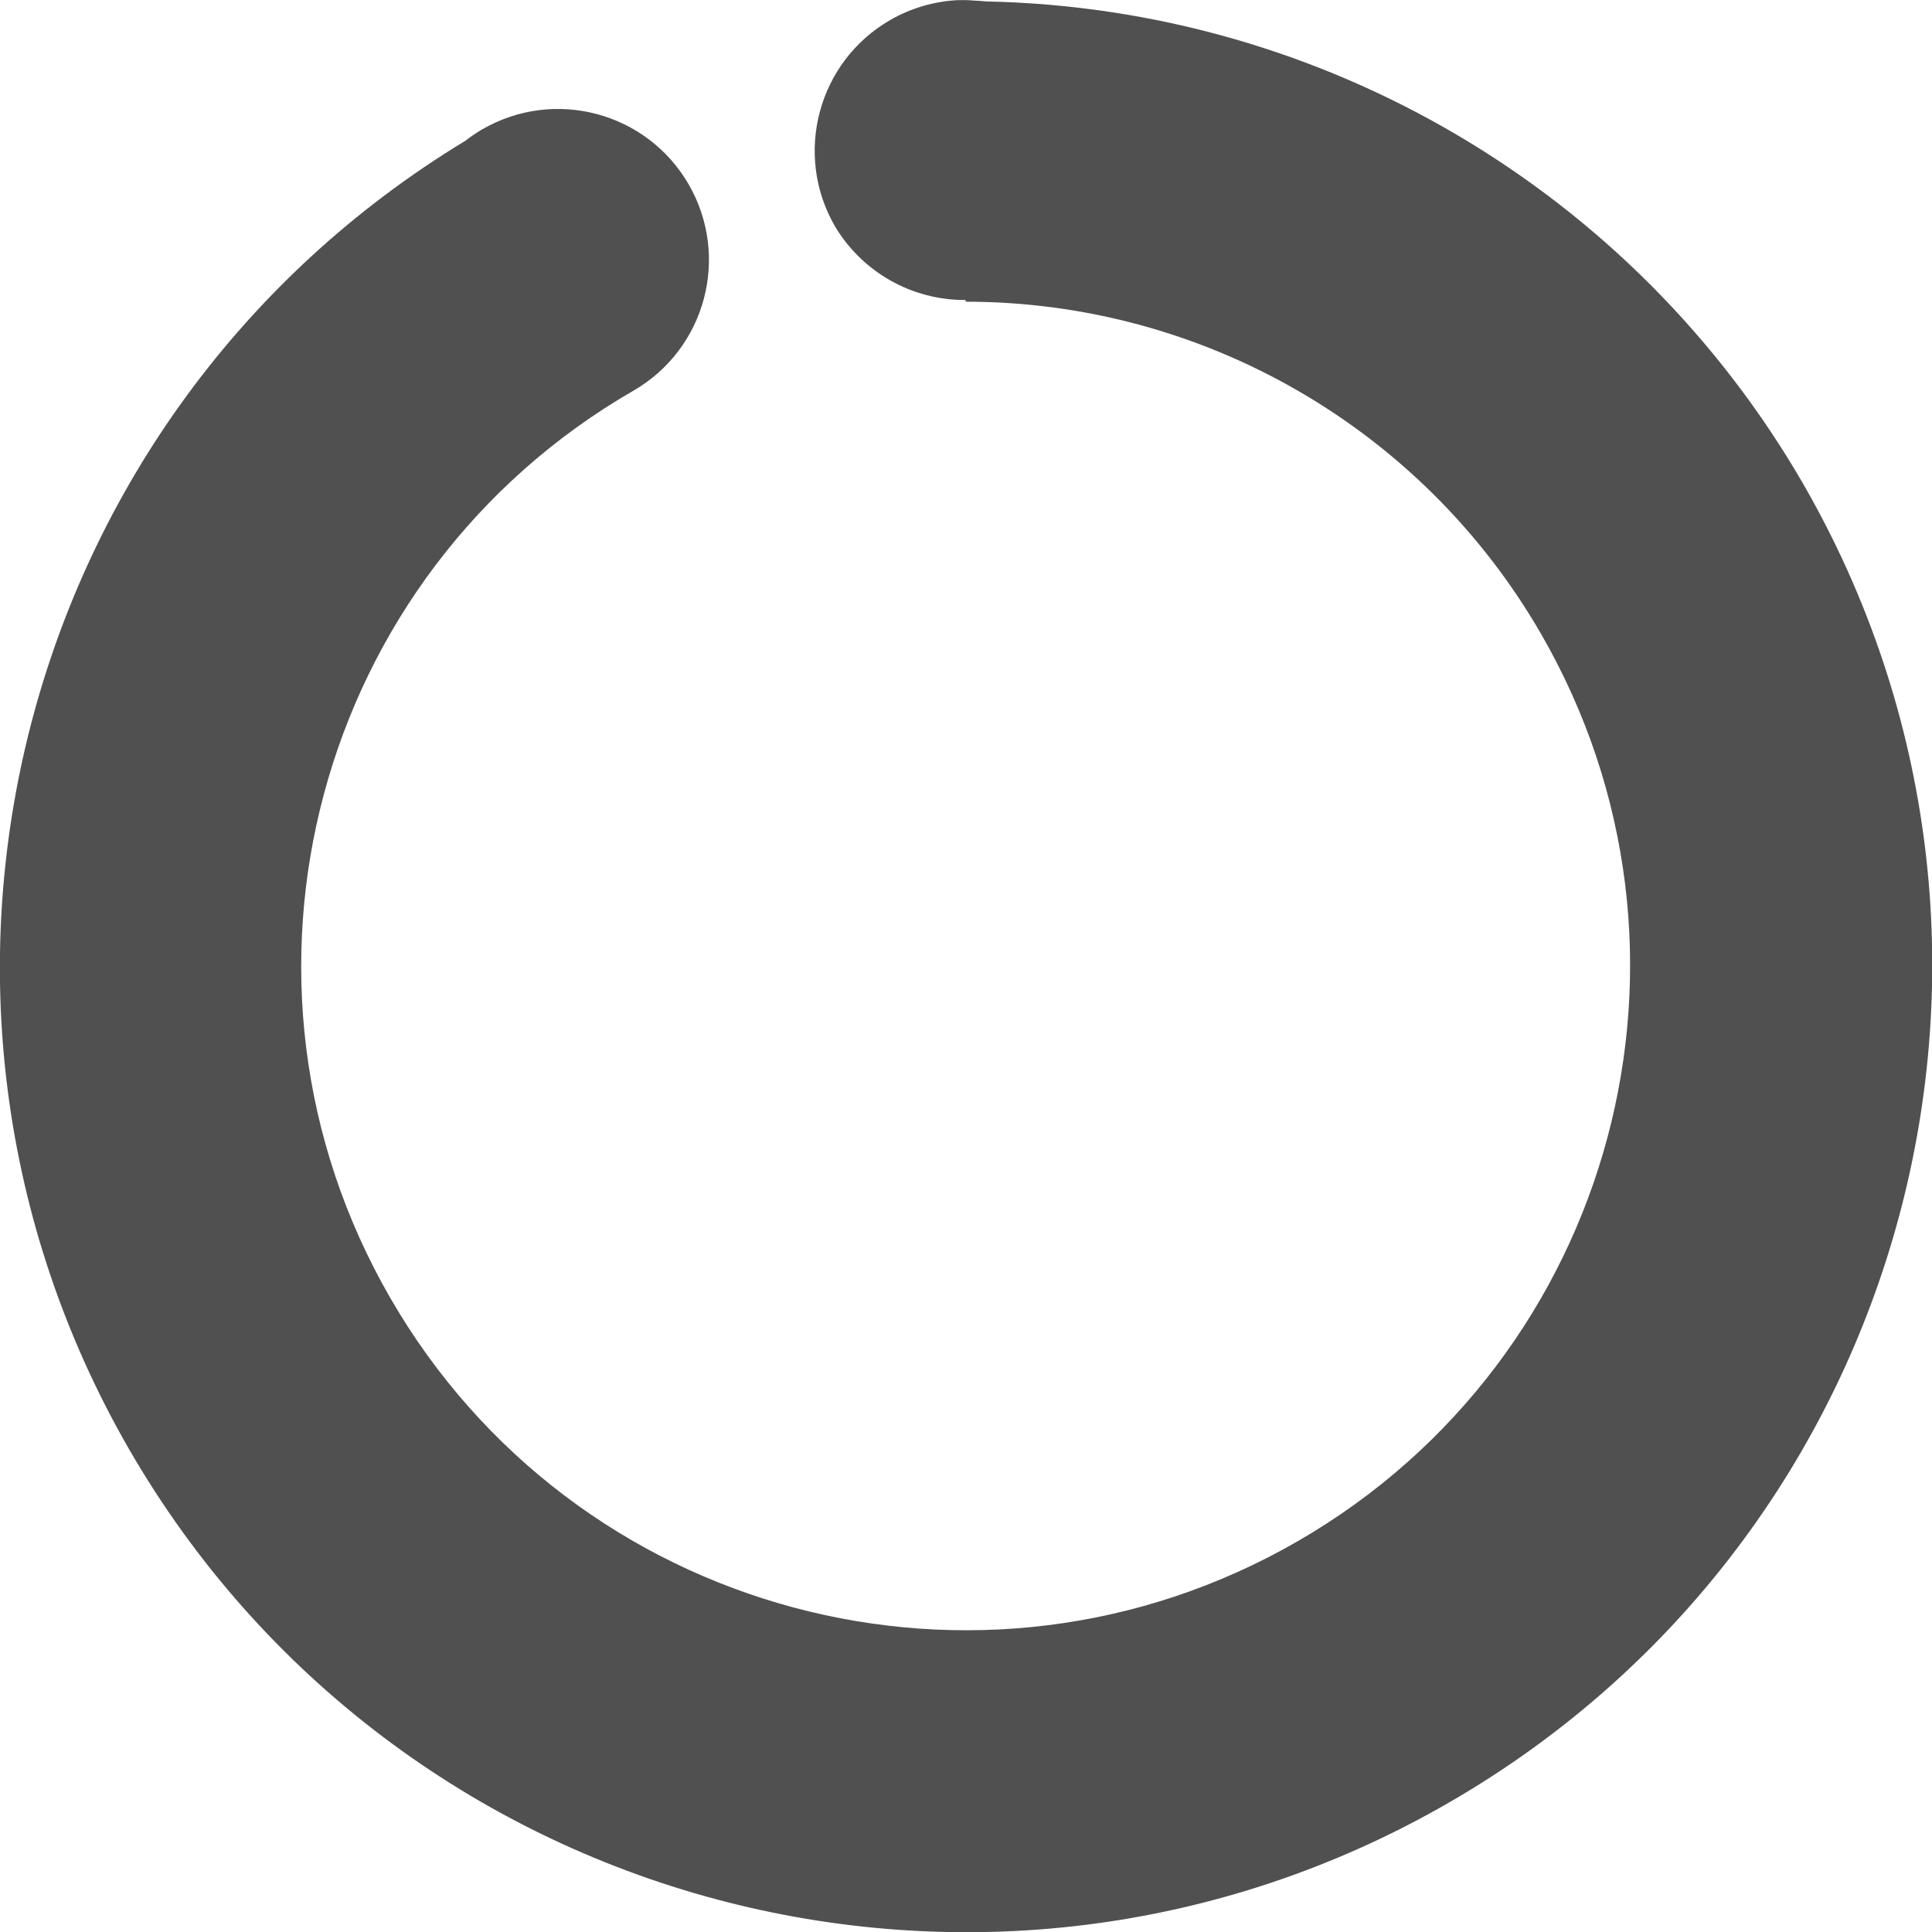
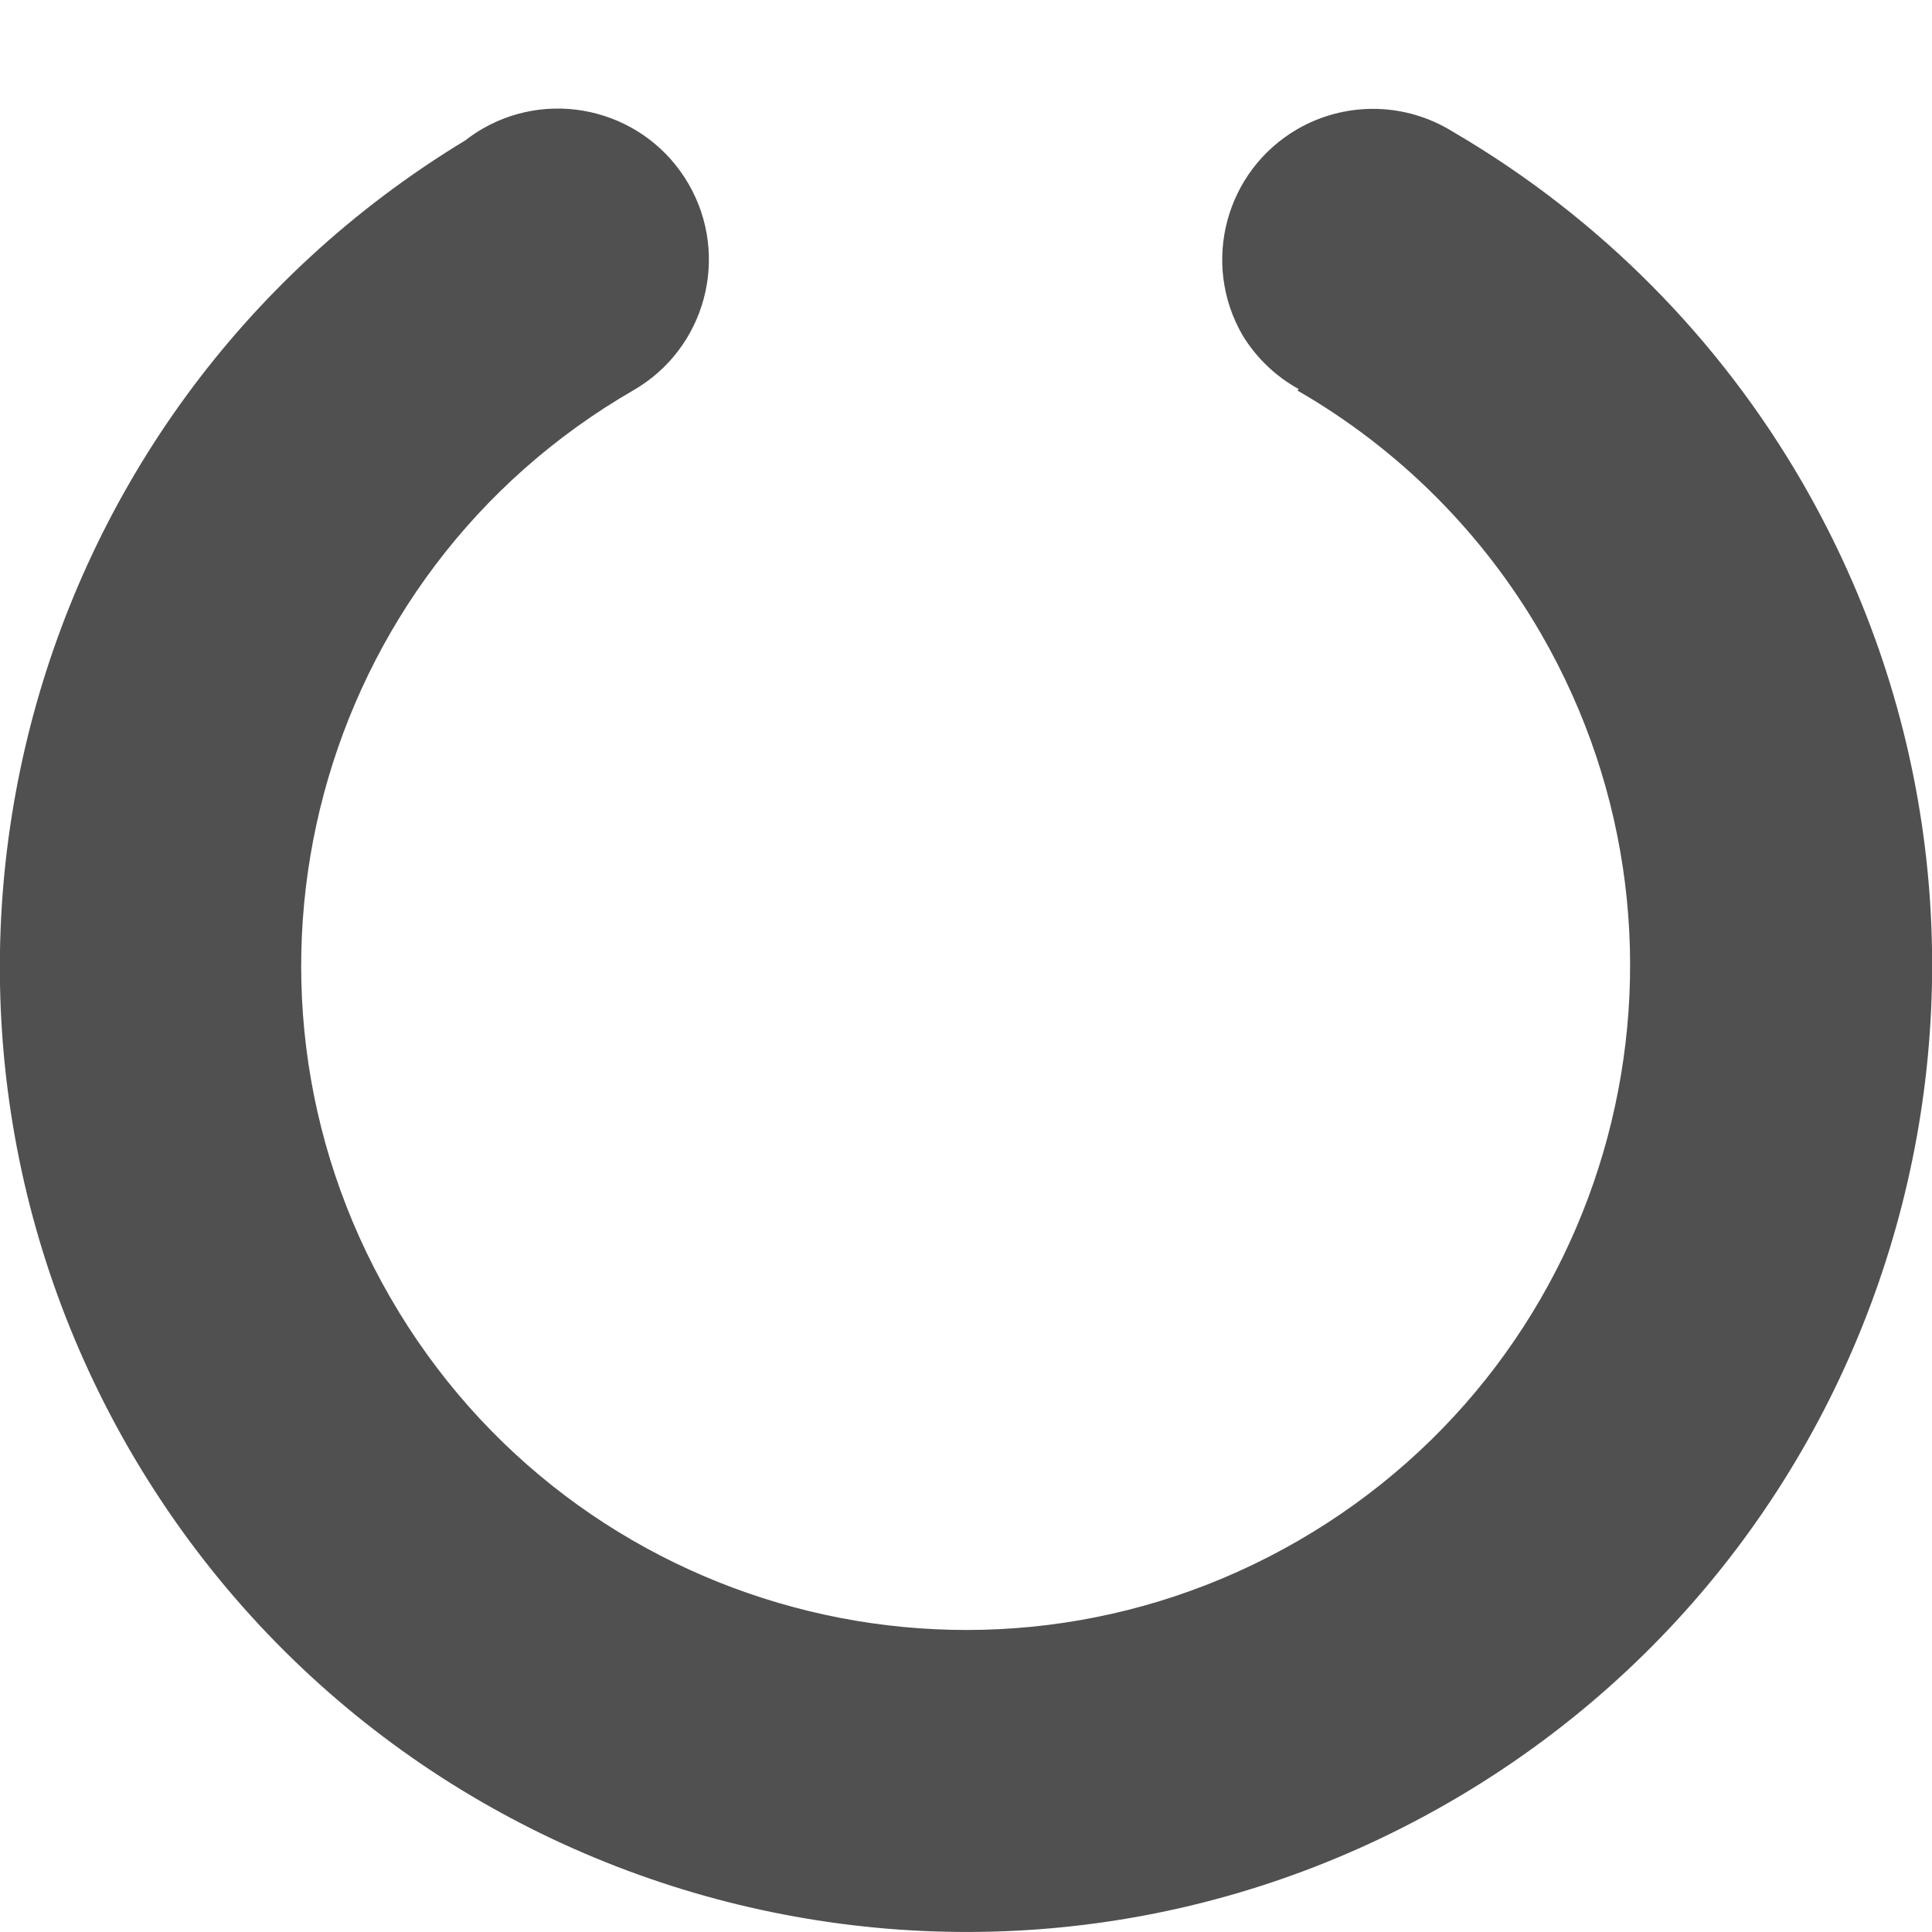
- <svg xmlns="http://www.w3.org/2000/svg" width="64" height="64" viewBox="9.878 -21.872 22.828 22.828" version="1.1" style="fill:none;stroke-linecap:round;stroke-linejoin:round" id="svg4">
-   <defs id="defs4" />
-   <path id="path9" style="fill:#505050;fill-opacity:1;stroke:none;stroke-width:0.361;stroke-dasharray:none" d="m 15.579,-20.346 a 1.784,1.784 8.346 0 0 -0.2,0.136 11.417,11.415 8.337 0 0 -3.978,15.458 11.417,11.415 8.337 0 0 15.597,4.179 11.417,11.415 8.337 0 0 4.179,-15.594 11.417,11.415 8.337 0 0 -9.646,-5.688 1.784,1.784 8.346 0 0 -0.126,-0.009 11.417,11.415 8.337 0 0 -0.101,-0.007 1.784,1.784 8.346 0 1 0.008,0.002 1.784,1.784 8.346 0 0 -0.024,-0.002 11.417,11.415 8.337 0 0 -0.097,7.84e-4 1.784,1.784 8.346 0 0 -0.795,0.235 1.784,1.784 8.346 0 0 -0.653,2.436 1.784,1.784 8.346 0 0 1.545,0.872 l -1.15e-4,0.02 a 7.849,7.848 8.354 0 1 6.798,3.924 7.849,7.848 8.354 0 1 -2.873,10.721 7.849,7.848 8.354 0 1 -10.723,-2.873 7.849,7.848 8.354 0 1 2.873,-10.721 1.784,1.784 8.346 0 0 0.653,-2.436 1.784,1.784 8.346 0 0 -2.437,-0.653 z m -0.417,0.337 a 1.784,1.784 8.346 0 0 -0.031,0.036 1.784,1.784 8.346 0 1 0.031,-0.036 z m -0.311,0.467 a 1.784,1.784 8.346 0 0 -0.012,0.025 1.784,1.784 8.346 0 1 0.012,-0.025 z m -0.151,0.54 a 1.784,1.784 8.346 0 0 -0.002,0.035 1.784,1.784 8.346 0 1 0.002,-0.035 z m 0.025,0.546 a 1.784,1.784 8.346 0 0 0.008,0.044 1.784,1.784 8.346 0 1 -0.008,-0.044 z m 7.16,-3.311 a 1.784,1.784 8.346 0 1 0.035,0.011 1.784,1.784 8.346 0 0 -0.035,-0.011 z m -6.621,4.273 a 1.784,1.784 8.346 0 0 0.034,0.029 1.784,1.784 8.346 0 1 -0.034,-0.029 z m 7.16,-3.969 a 1.784,1.784 8.346 0 1 0.026,0.022 1.784,1.784 8.346 0 0 -0.026,-0.022 z m -6.697,4.277 a 1.784,1.784 8.346 0 0 0.032,0.016 1.784,1.784 8.346 0 1 -0.032,-0.016 z m 0.547,0.153 a 1.784,1.784 8.346 0 0 0.028,0.002 1.784,1.784 8.346 0 1 -0.028,-0.002 z m 6.65,-3.771 a 1.784,1.784 8.346 0 1 0.009,0.02 1.784,1.784 8.346 0 0 -0.009,-0.02 z m -6.108,3.746 a 1.784,1.784 8.346 0 0 0.047,-0.009 1.784,1.784 8.346 0 1 -0.047,0.009 z m 6.251,-2.902 a 1.784,1.784 8.346 0 1 -0.002,0.02 1.784,1.784 8.346 0 0 0.002,-0.02 z m -0.163,0.62 a 1.784,1.784 8.346 0 1 -0.008,0.018 1.784,1.784 8.346 0 0 0.008,-0.018 z m -0.536,0.665 a 1.784,1.784 8.346 0 1 -0.018,0.013 1.784,1.784 8.346 0 0 0.018,-0.013 z" />
+ <svg xmlns="http://www.w3.org/2000/svg" width="64" height="64" viewBox="28 -62 64 64" version="1.1" style="fill:none;stroke-linecap:round;stroke-linejoin:round" id="svg7">
+   <defs id="defs7" />
+   <g transform="scale(1,-1)" id="g7">
+     <path id="path12" style="fill:#505050;fill-opacity:1;stroke:none;stroke-width:0.25;stroke-dasharray:none" d="M 43.98,57.733 A 5,5.002 57.827 0 1 43.414,57.35 32.003,32.013 57.825 0 1 32.27,14.014 32.003,32.013 57.825 0 1 75.999,2.292 32.003,32.013 57.825 0 1 87.709,46.011 a 32.003,32.013 57.825 0 1 -11.48,11.566 32.003,32.013 57.825 0 1 -0.243,0.144 32.003,32.013 57.825 0 1 -0.041,0.024 5,5.002 57.827 0 1 -4.956,-0.016 5,5.002 57.827 0 1 -1.83,-6.831 5,5.002 57.827 0 1 1.858,-1.784 l -0.032,-0.054 a 22.002,22.009 57.825 0 0 8.061,-8.048 22.002,22.009 57.825 0 0 -8.051,-30.057 22.002,22.009 57.825 0 0 -30.064,8.059 22.002,22.009 57.825 0 0 8.051,30.057 5,5.002 57.827 0 1 1.83,6.831 5,5.002 57.827 0 1 -6.833,1.831 z M 42.812,56.788 a 5,5.002 57.827 0 1 -0.087,-0.1 5,5.002 57.827 0 0 0.087,0.1 z m -0.865,-1.298 a 5,5.002 57.827 0 1 -0.044,-0.091 5,5.002 57.827 0 0 0.044,0.091 z m -0.429,-1.527 a 5,5.002 57.827 0 1 -0.007,-0.101 5,5.002 57.827 0 0 0.007,0.101 z m 0.068,-1.528 a 5,5.002 57.827 0 1 0.025,-0.13 5,5.002 57.827 0 0 -0.025,0.13 z m 1.511,-2.701 a 5,5.002 57.827 0 1 0.1,-0.087 5,5.002 57.827 0 0 -0.1,0.087 z m 1.299,-0.866 a 5,5.002 57.827 0 1 0.091,-0.044 5,5.002 57.827 0 0 -0.091,0.044 z m 1.527,-0.429 a 5,5.002 57.827 0 1 0.101,-0.007 5,5.002 57.827 0 0 -0.101,0.007 z m 1.529,0.068 a 5,5.002 57.827 0 1 0.13,0.025 5,5.002 57.827 0 0 -0.13,-0.025 z m 30.911,5.988 a 5,5.002 57.827 0 0 0.025,-0.13 5,5.002 57.827 0 1 -0.025,0.13 z m 0.101,-1.557 a 5,5.002 57.827 0 0 -0.007,-0.101 5,5.002 57.827 0 1 0.007,0.101 z M 72.581,48.532 a 5,5.002 57.827 0 1 0.1,-0.021 5,5.002 57.827 0 0 -0.1,0.021 z m 5.49,2.868 a 5,5.002 57.827 0 0 -0.044,-0.091 5,5.002 57.827 0 1 0.044,0.091 z M 74.319,48.495 a 5,5.002 57.827 0 1 0.095,0.019 5,5.002 57.827 0 0 -0.095,-0.019 z m 2.929,1.616 a 5,5.002 57.827 0 0 -0.087,-0.1 5,5.002 57.827 0 1 0.087,0.1 z" />
+   </g>
</svg>
